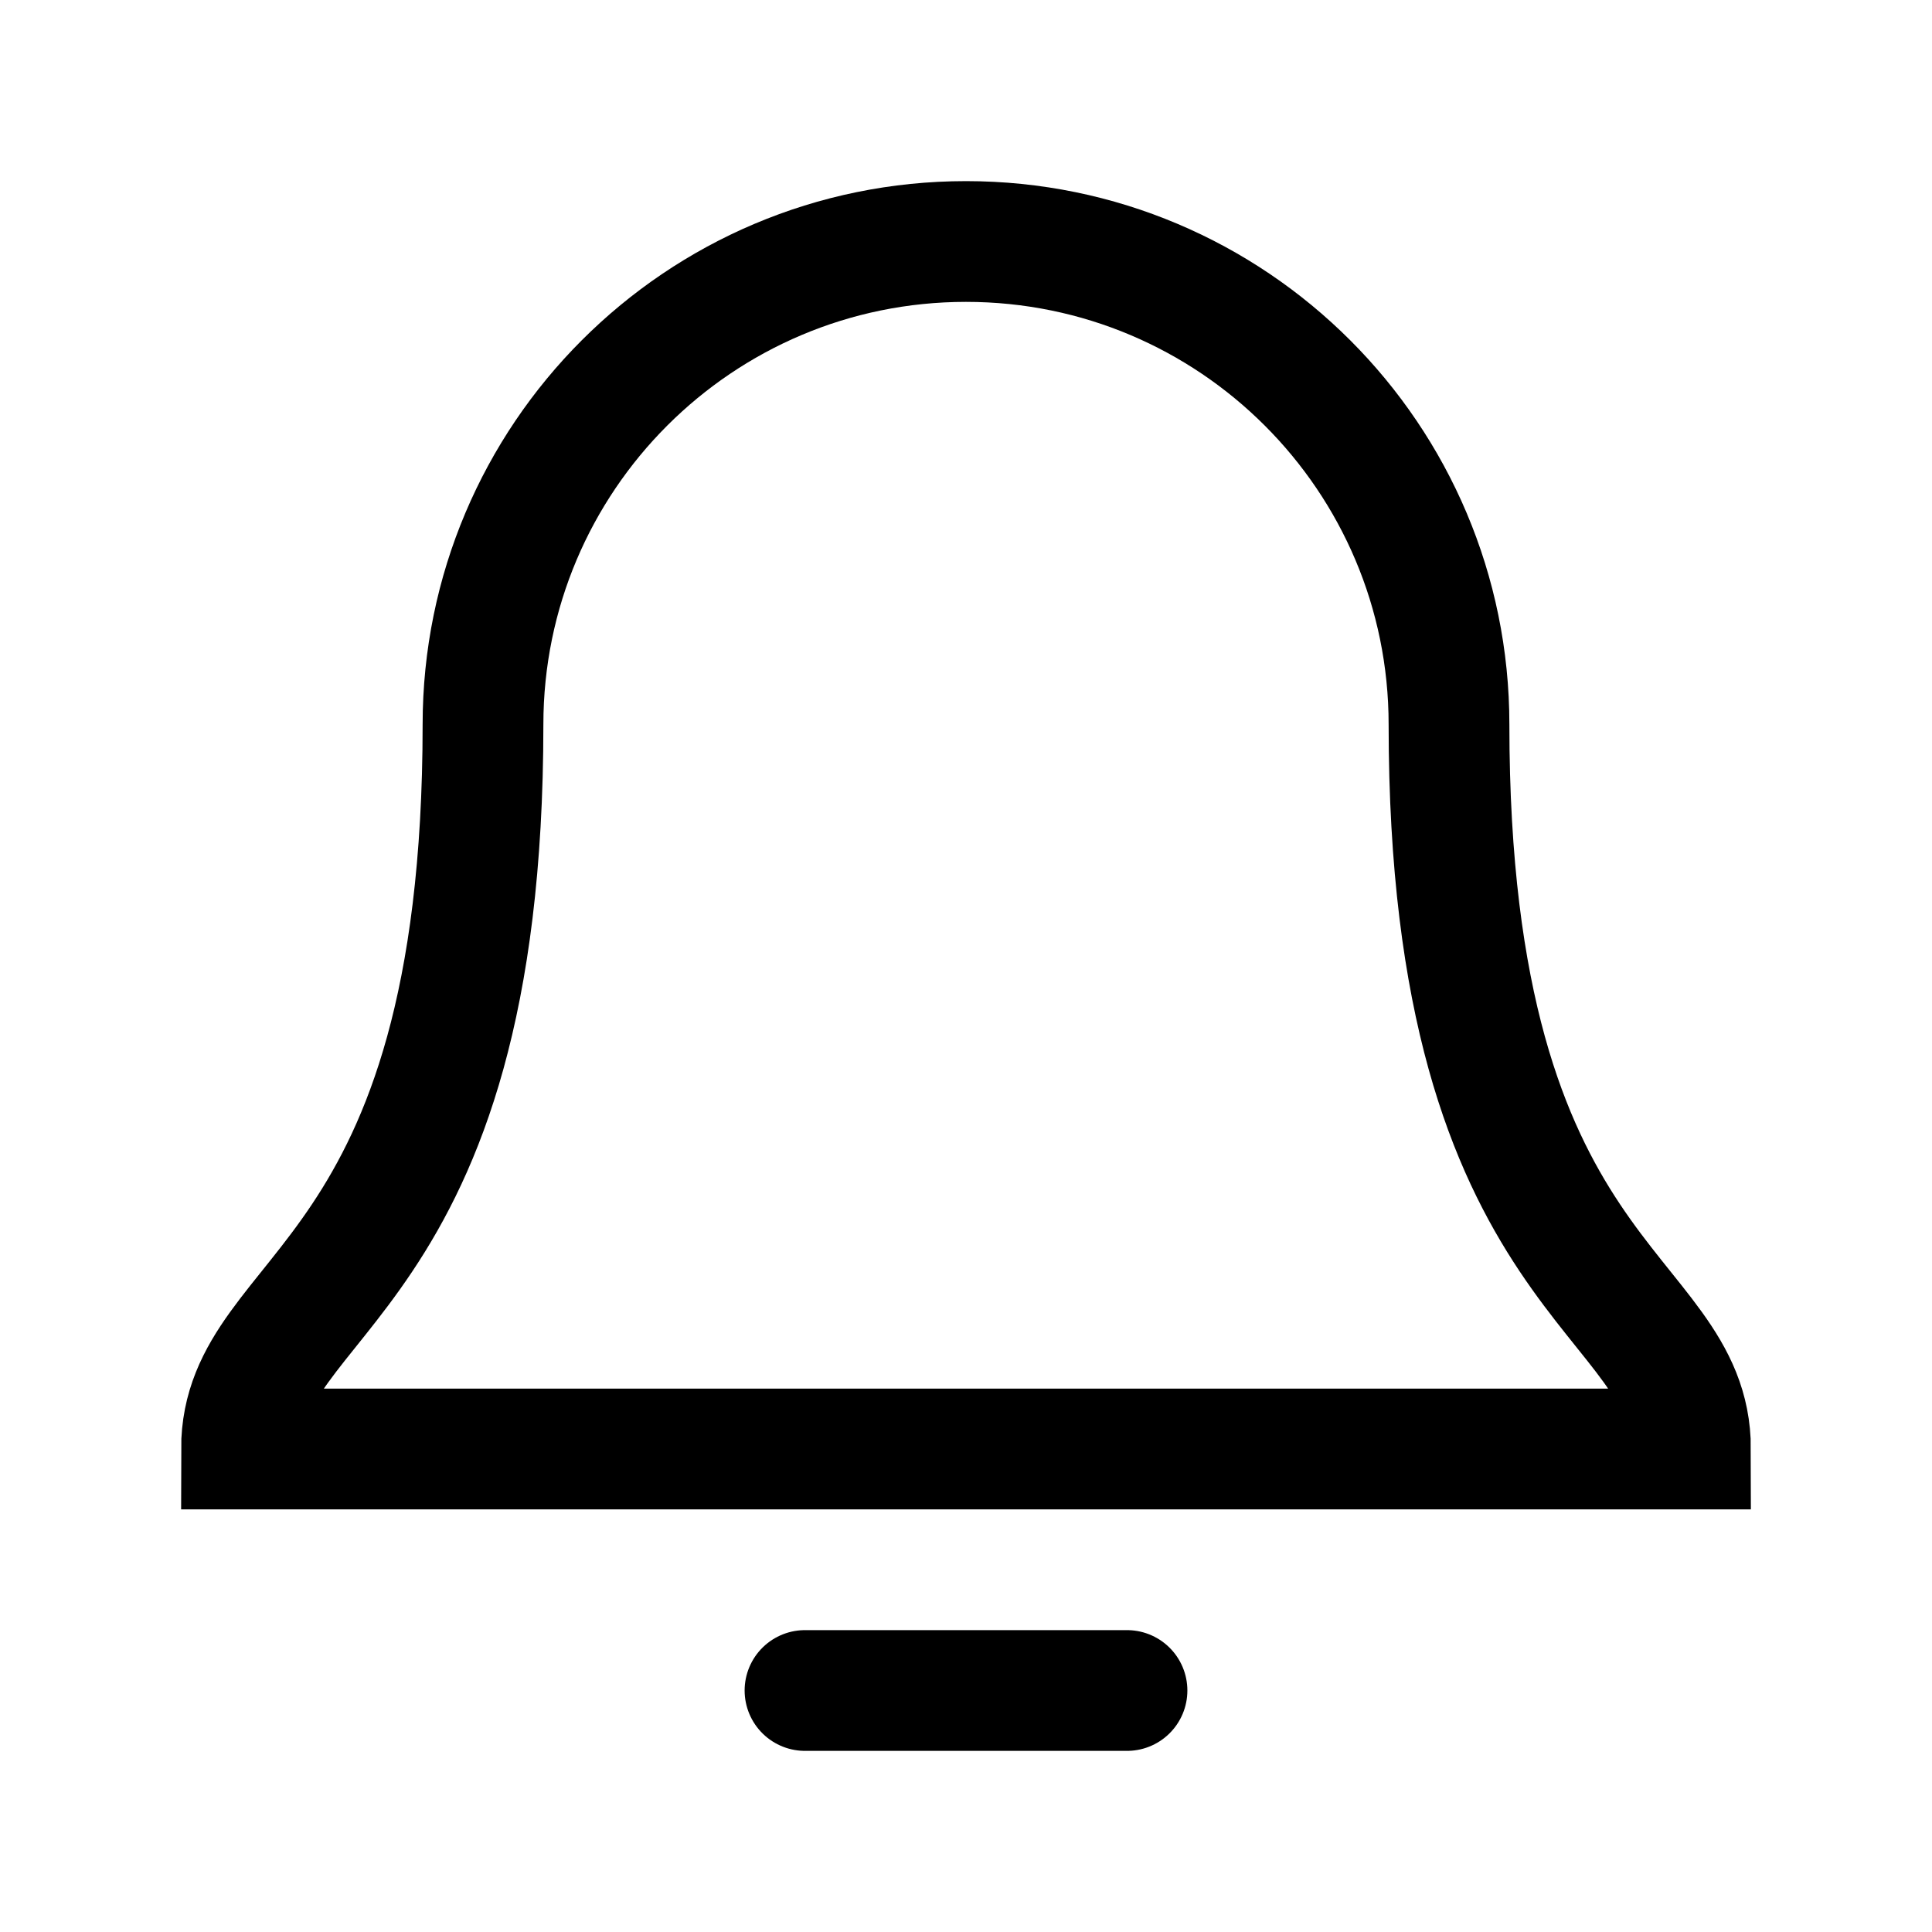
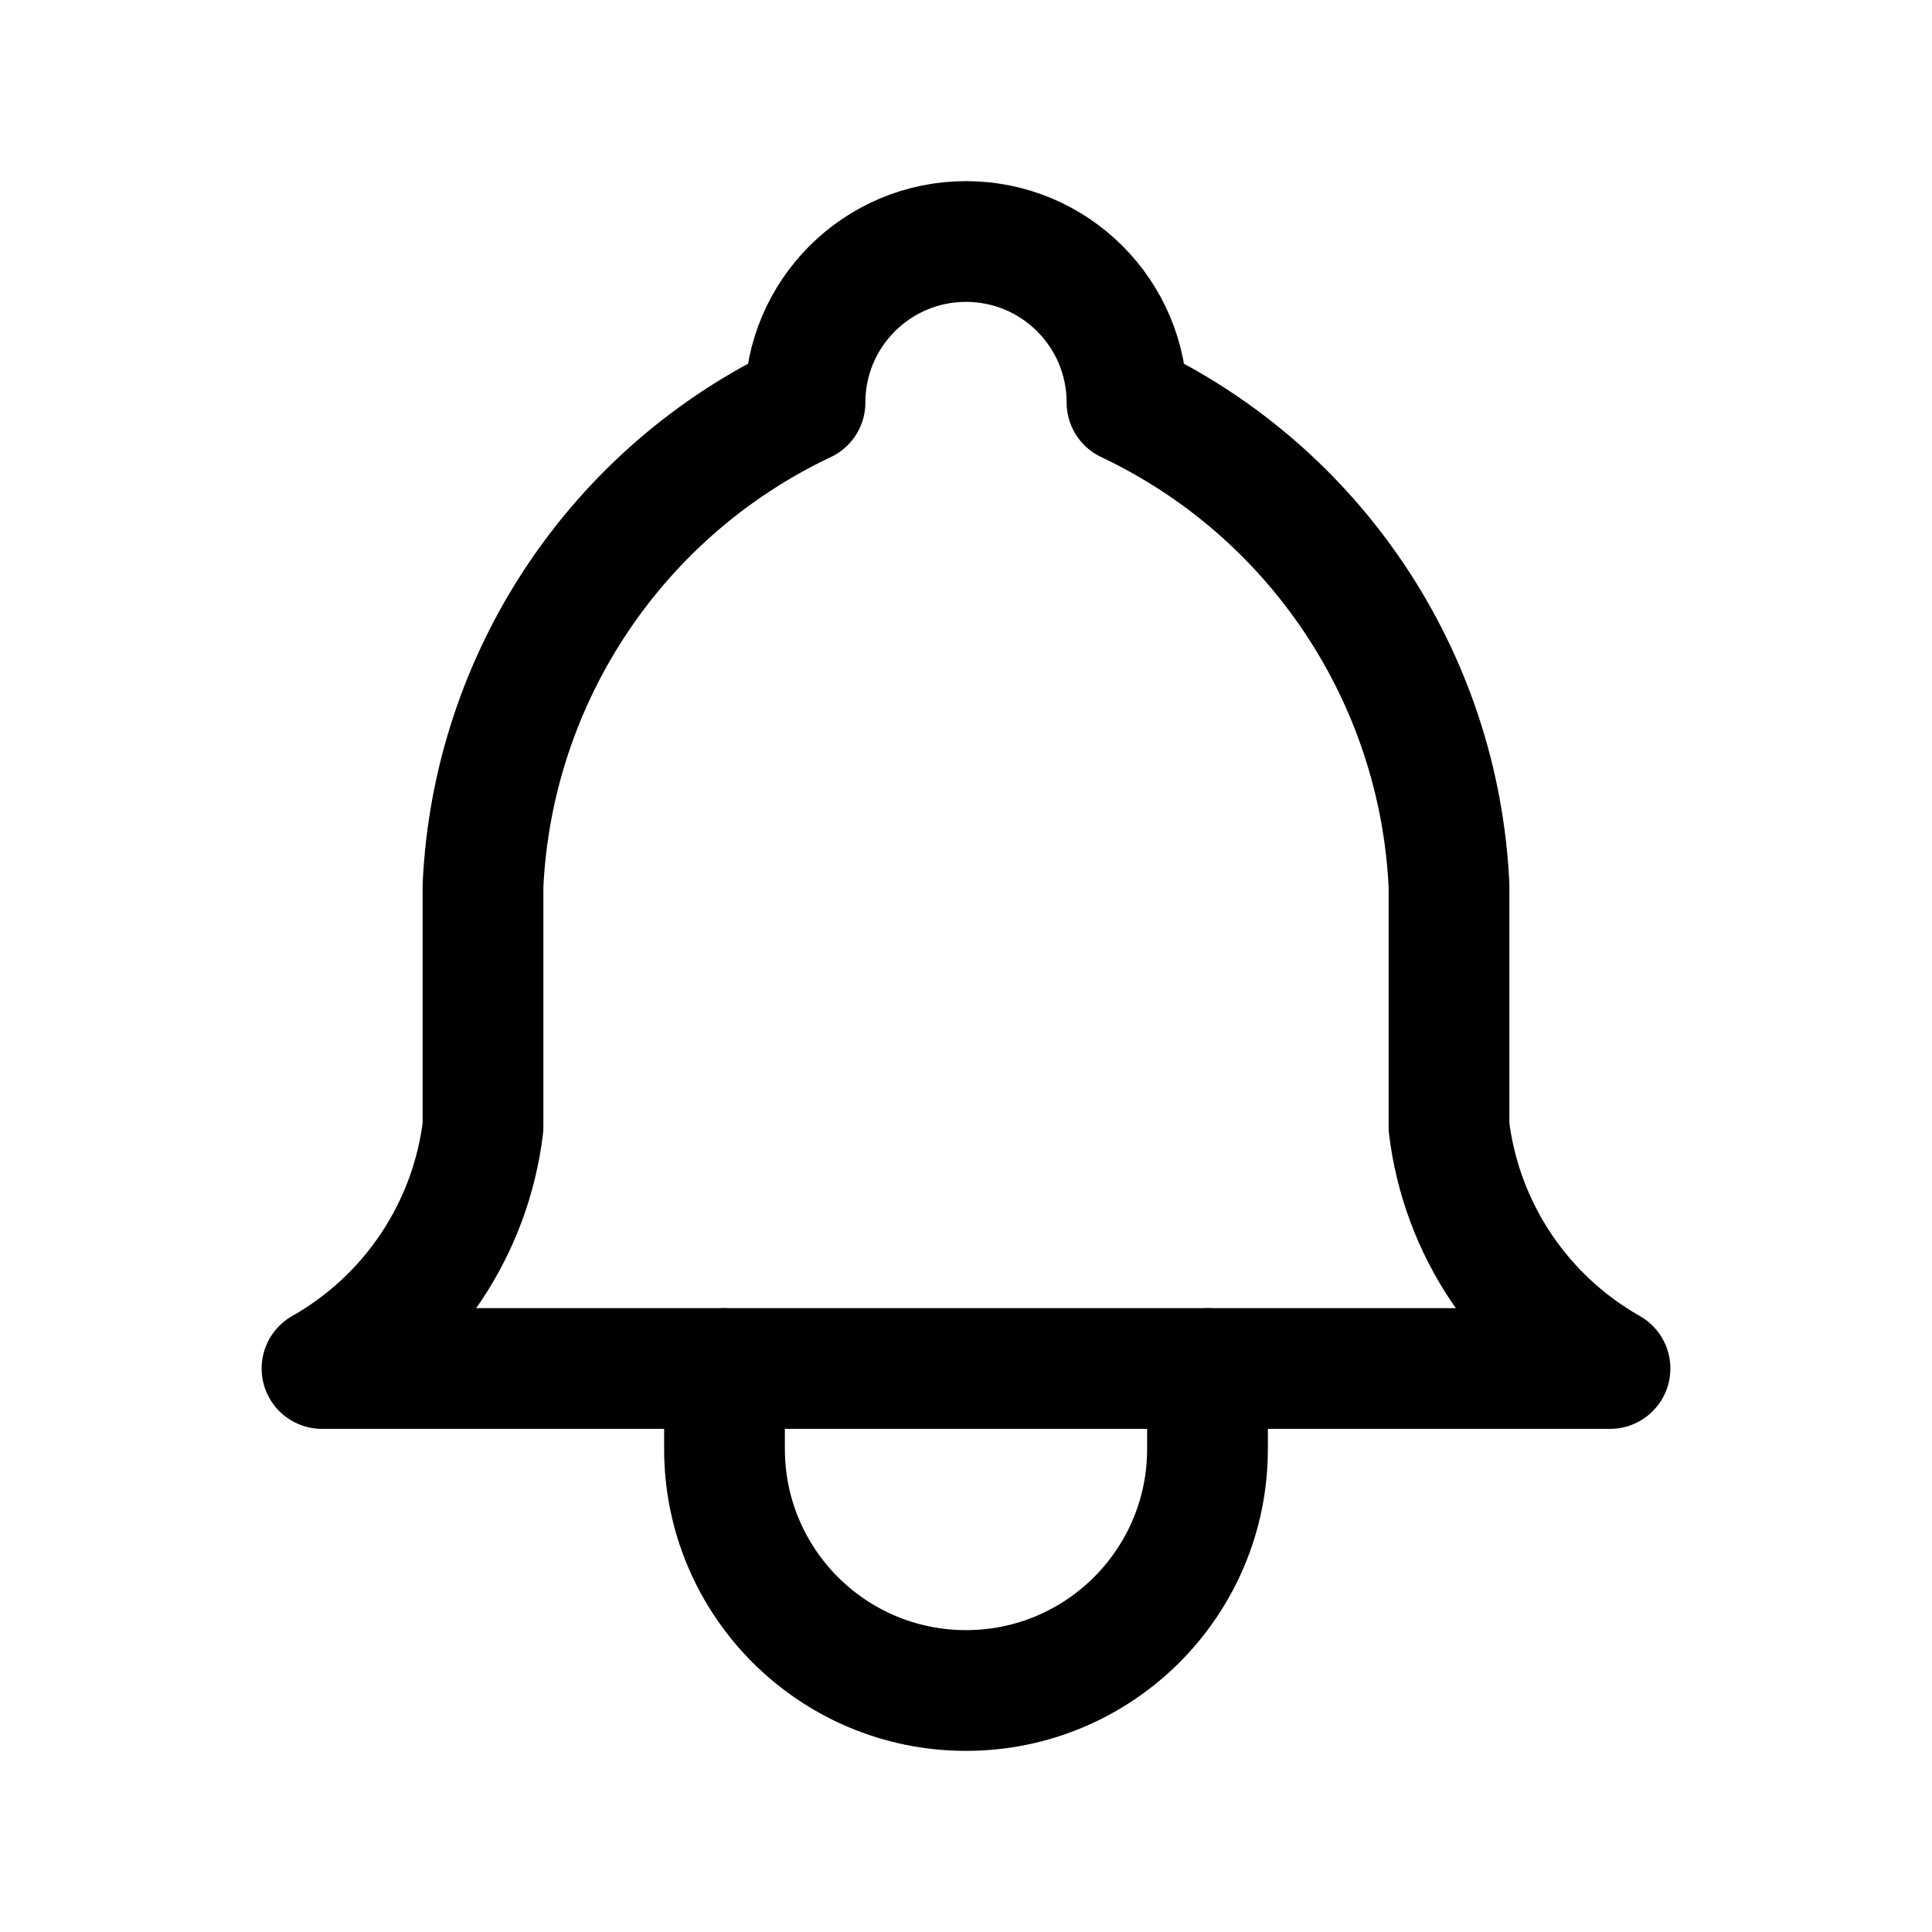
- <svg xmlns="http://www.w3.org/2000/svg" width="1em" height="1em" viewBox="0 0 24 24">
-   <g fill="none" stroke="currentColor" stroke-width="1.5" stroke-linecap="round">
-     <path d="M18 9a6 6 0 0 0-12 0c0 7-3 7-3 9h18c0-2-3-2-3-9Z" />
-     <path d="M10 21h4" />
-   </g>
+ <svg xmlns="http://www.w3.org/2000/svg" width="24" height="24" viewBox="0 0 24 24" fill="none" stroke="currentColor" stroke-width="1.5" stroke-linecap="round" stroke-linejoin="round">
+   <path d="M10 5a2 2 0 1 1 4 0a7 7 0 0 1 4 6v3a4 4 0 0 0 2 3h-16a4 4 0 0 0 2 -3v-3a7 7 0 0 1 4 -6" />
+   <path d="M9 17v1a3 3 0 0 0 6 0v-1" />
</svg>
